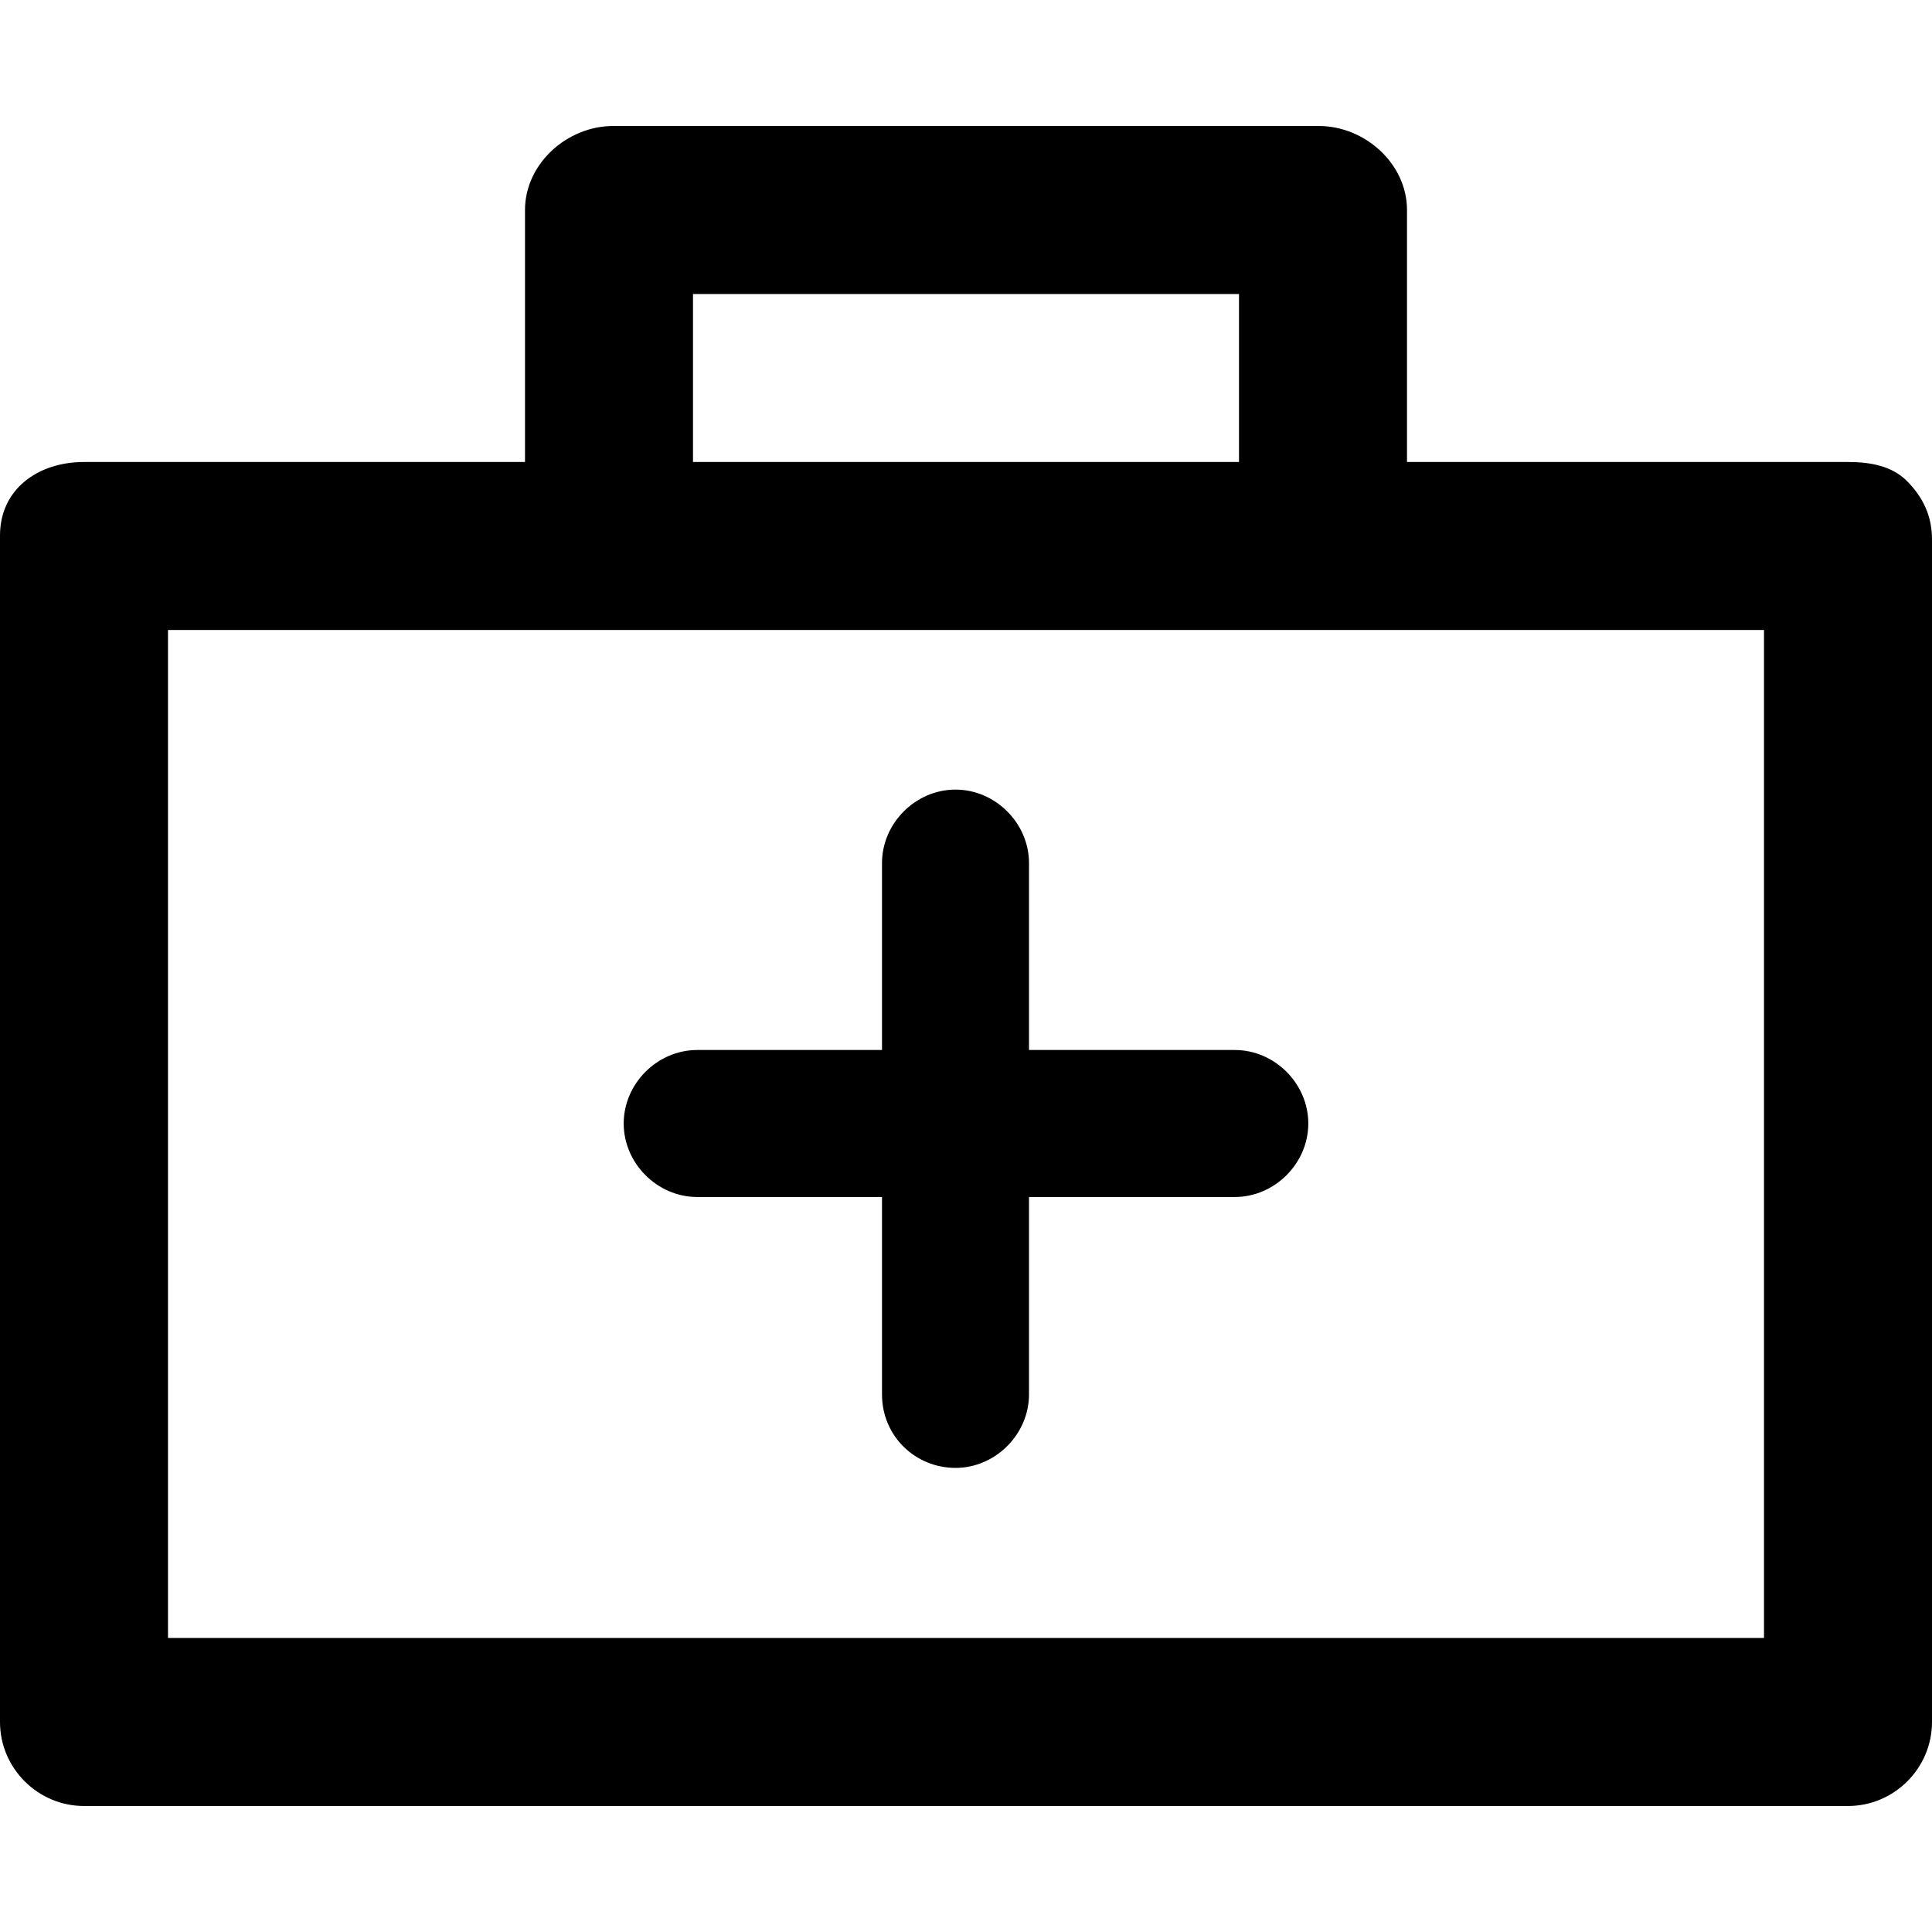
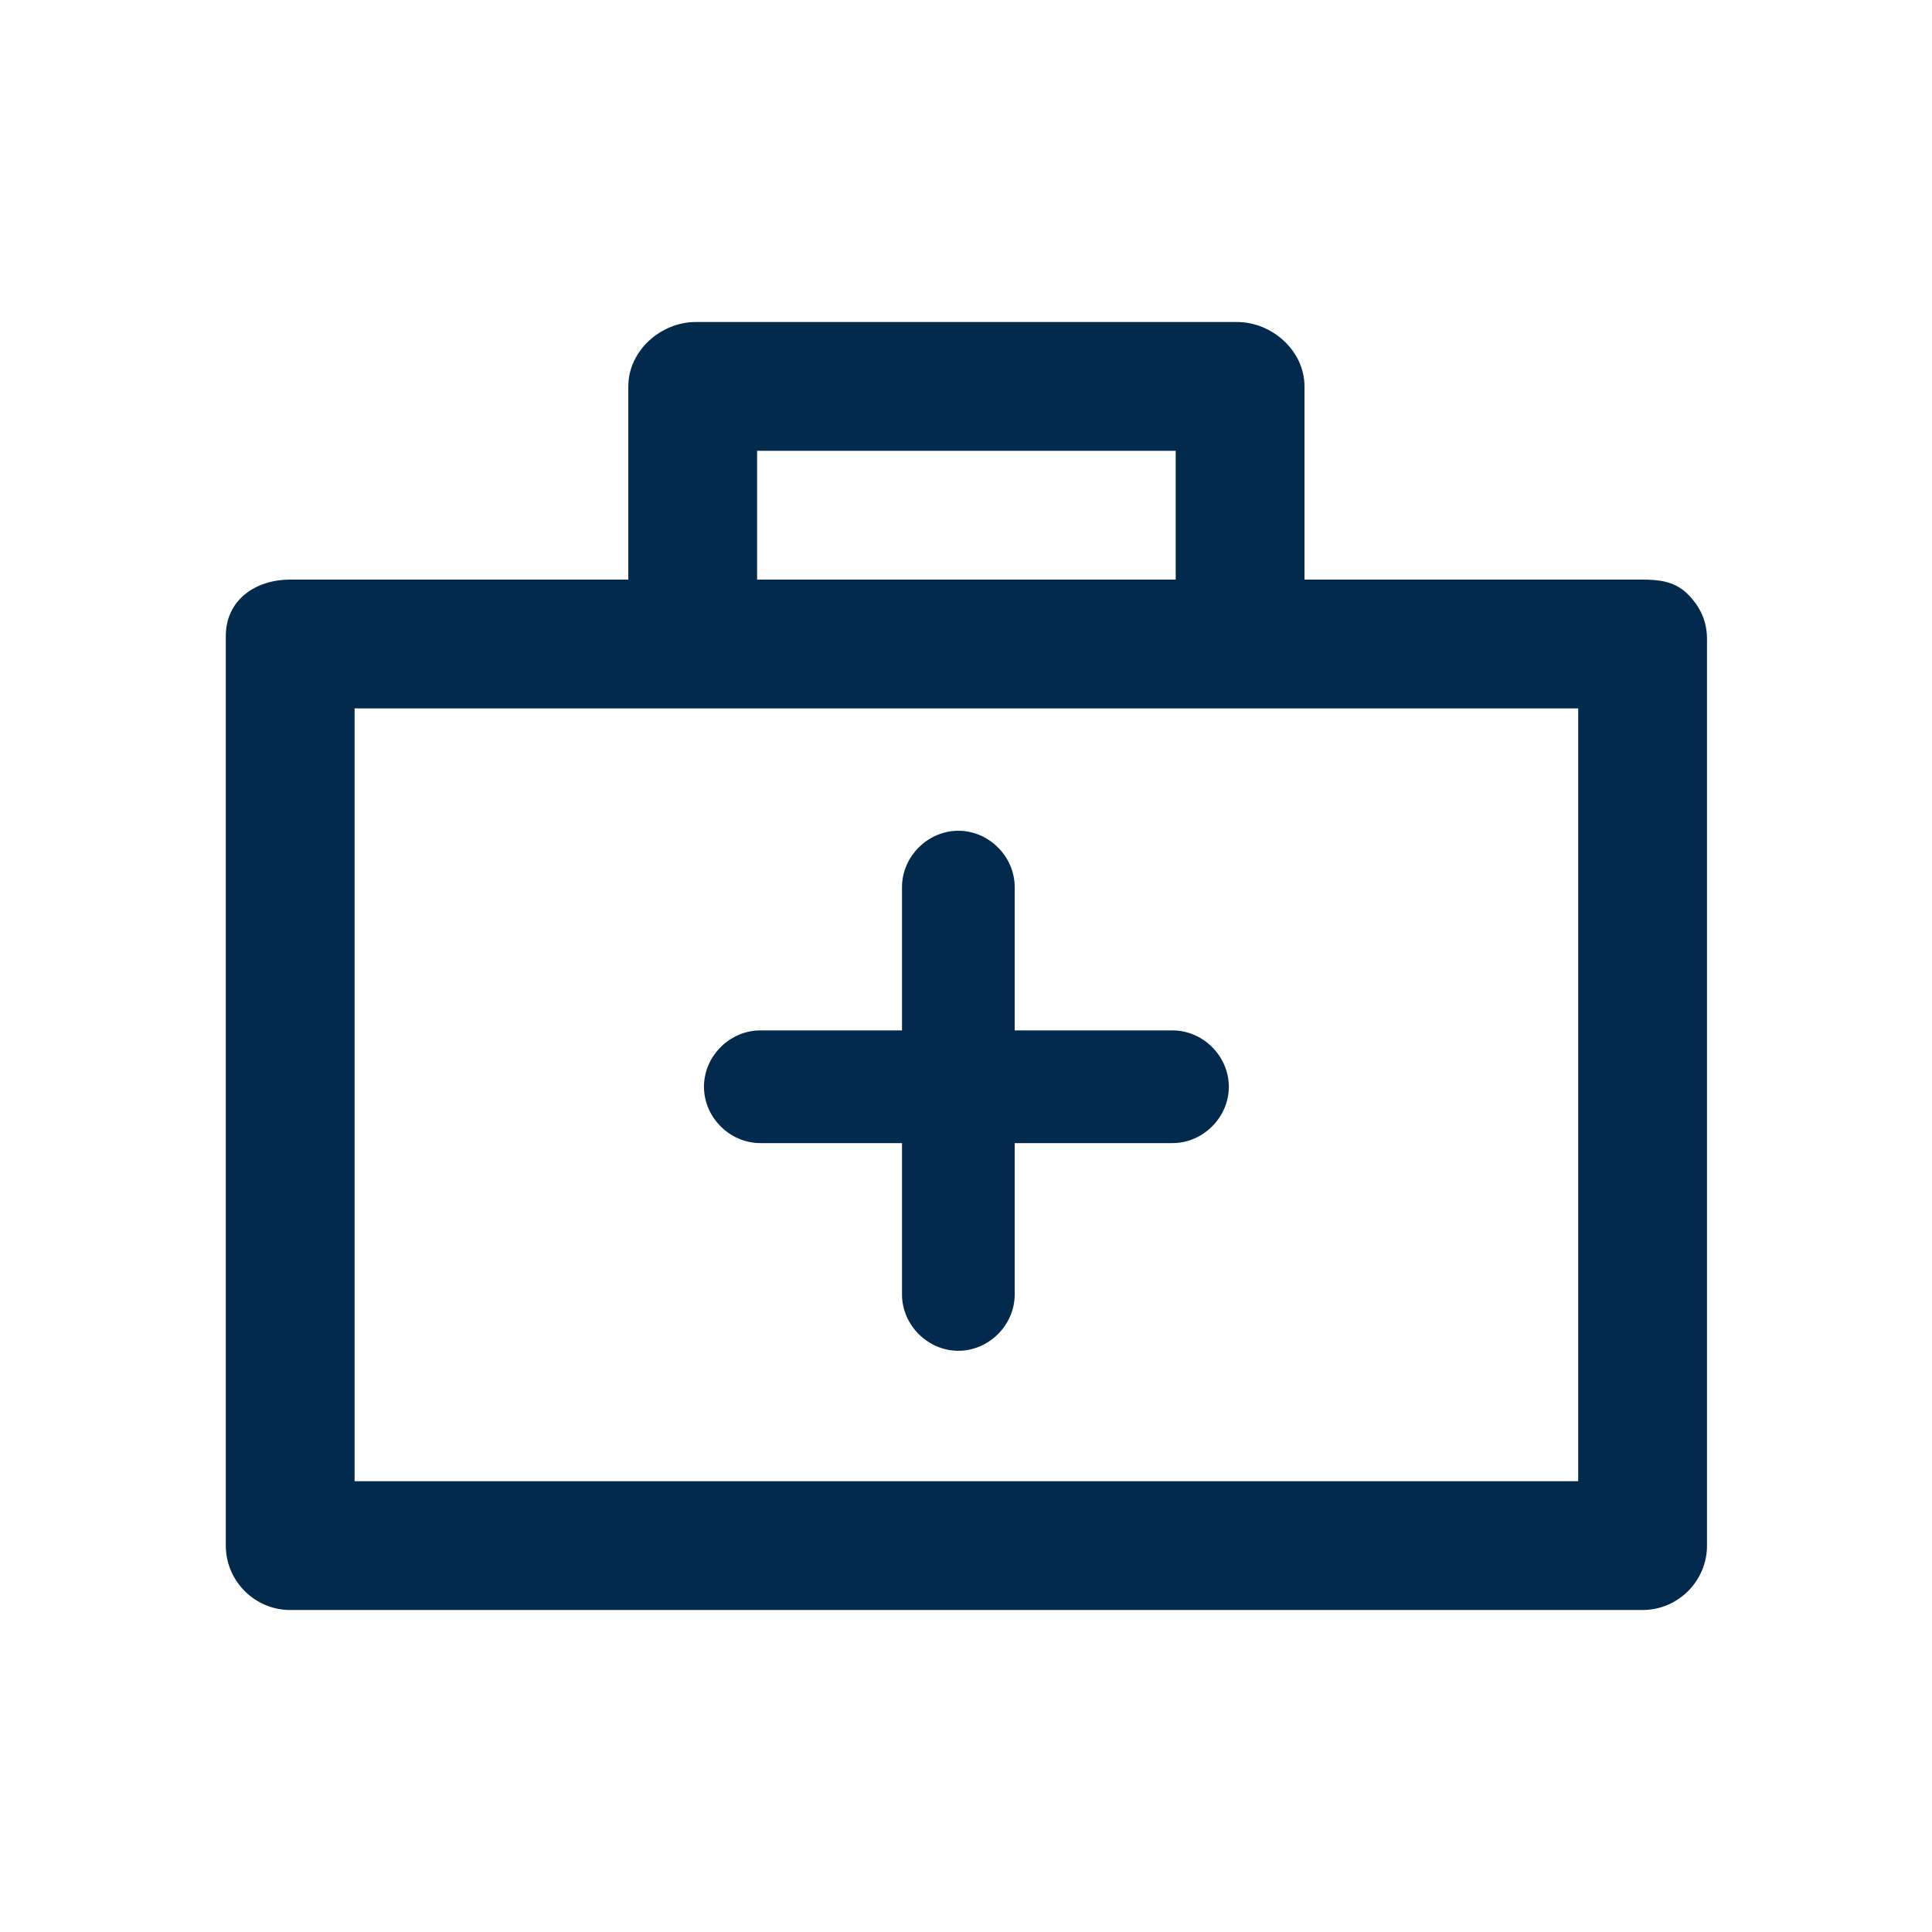
- <svg xmlns="http://www.w3.org/2000/svg" version="1.1" id="Layer_1" x="0px" y="0px" width="92px" height="92px" viewBox="0 0 92 92" enable-background="new 0 0 92 92" xml:space="preserve">
-   <path id="XMLID_1197_" d="M90.8,22.9C90.1,22.2,89.1,22,88,22H67V10c0-2.2-2-4-4.2-4H29.2C27,6,25,7.8,25,10v12H4  c-2.2,0-4,1.3-4,3.5V82c0,2.2,1.8,4,4,4h84c2.2,0,4-1.8,4-4l0-56.3C92,24.6,91.6,23.7,90.8,22.9z M33,14h26v8H33V14z M84,78H8V30h76  L84,78z M29.7,53.5c0-1.9,1.6-3.5,3.5-3.5H42v-8.9c0-1.9,1.6-3.5,3.5-3.5s3.5,1.6,3.5,3.5V50h9.8c1.9,0,3.5,1.6,3.5,3.5  S60.7,57,58.8,57H49v9.4c0,1.9-1.6,3.5-3.5,3.5S42,68.4,42,66.4V57h-8.8C31.3,57,29.7,55.4,29.7,53.5z" />
+ <svg xmlns="http://www.w3.org/2000/svg" width="24" height="24" viewBox="0 0 24 24" fill="none">
+   <path d="M20.965 7.38C20.805 7.22 20.605 7.2 20.405 7.2H16.205V4.8C16.205 4.36 15.805 4 15.365 4H8.645C8.205 4 7.805 4.36 7.805 4.8V7.2H3.605C3.165 7.2 2.805 7.46 2.805 7.9V19.2C2.805 19.64 3.165 20 3.605 20H20.405C20.845 20 21.205 19.64 21.205 19.2V7.94C21.205 7.72 21.125 7.54 20.965 7.38ZM9.405 5.6H14.605V7.2H9.405V5.6ZM19.605 18.4H4.405V8.8H19.605V18.4ZM8.745 13.5C8.745 13.12 9.065 12.8 9.445 12.8H11.205V11.02C11.205 10.64 11.525 10.32 11.905 10.32C12.285 10.32 12.605 10.64 12.605 11.02V12.8H14.565C14.945 12.8 15.265 13.12 15.265 13.5C15.265 13.88 14.945 14.2 14.565 14.2H12.605V16.08C12.605 16.46 12.285 16.78 11.905 16.78C11.525 16.78 11.205 16.46 11.205 16.08V14.2H9.445C9.065 14.2 8.745 13.88 8.745 13.5Z" fill="#022A4D" />
</svg>
